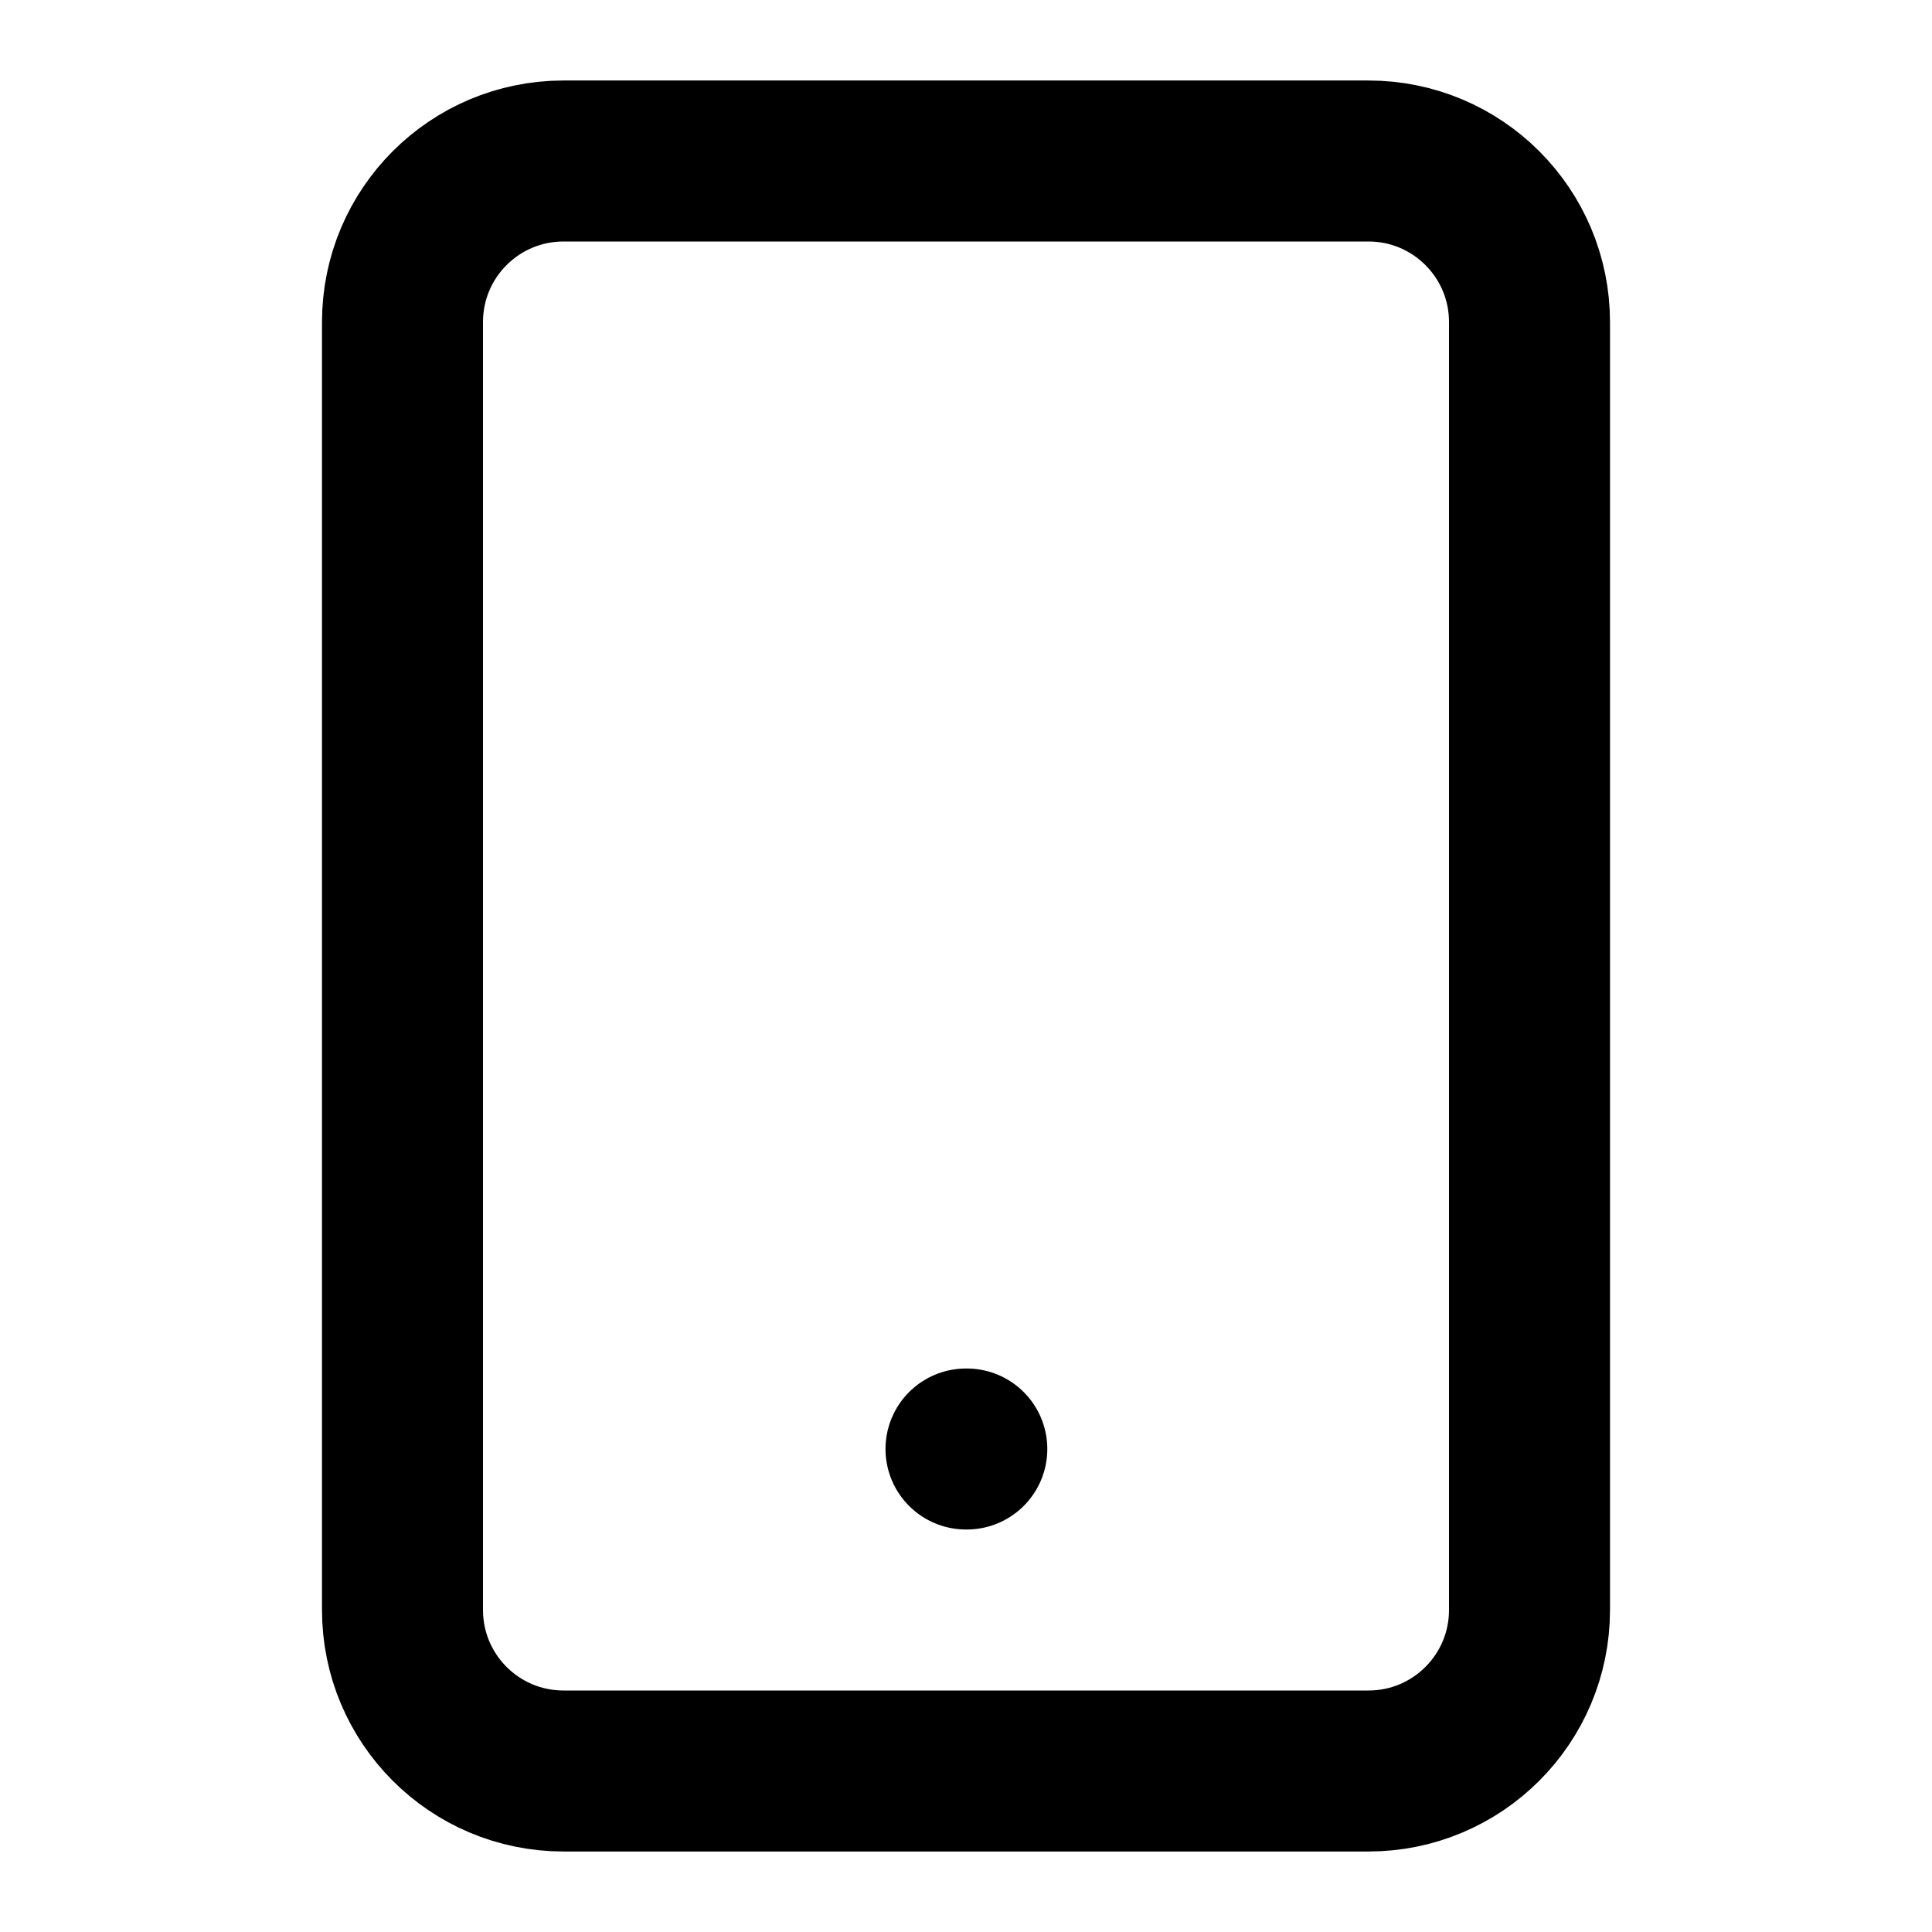
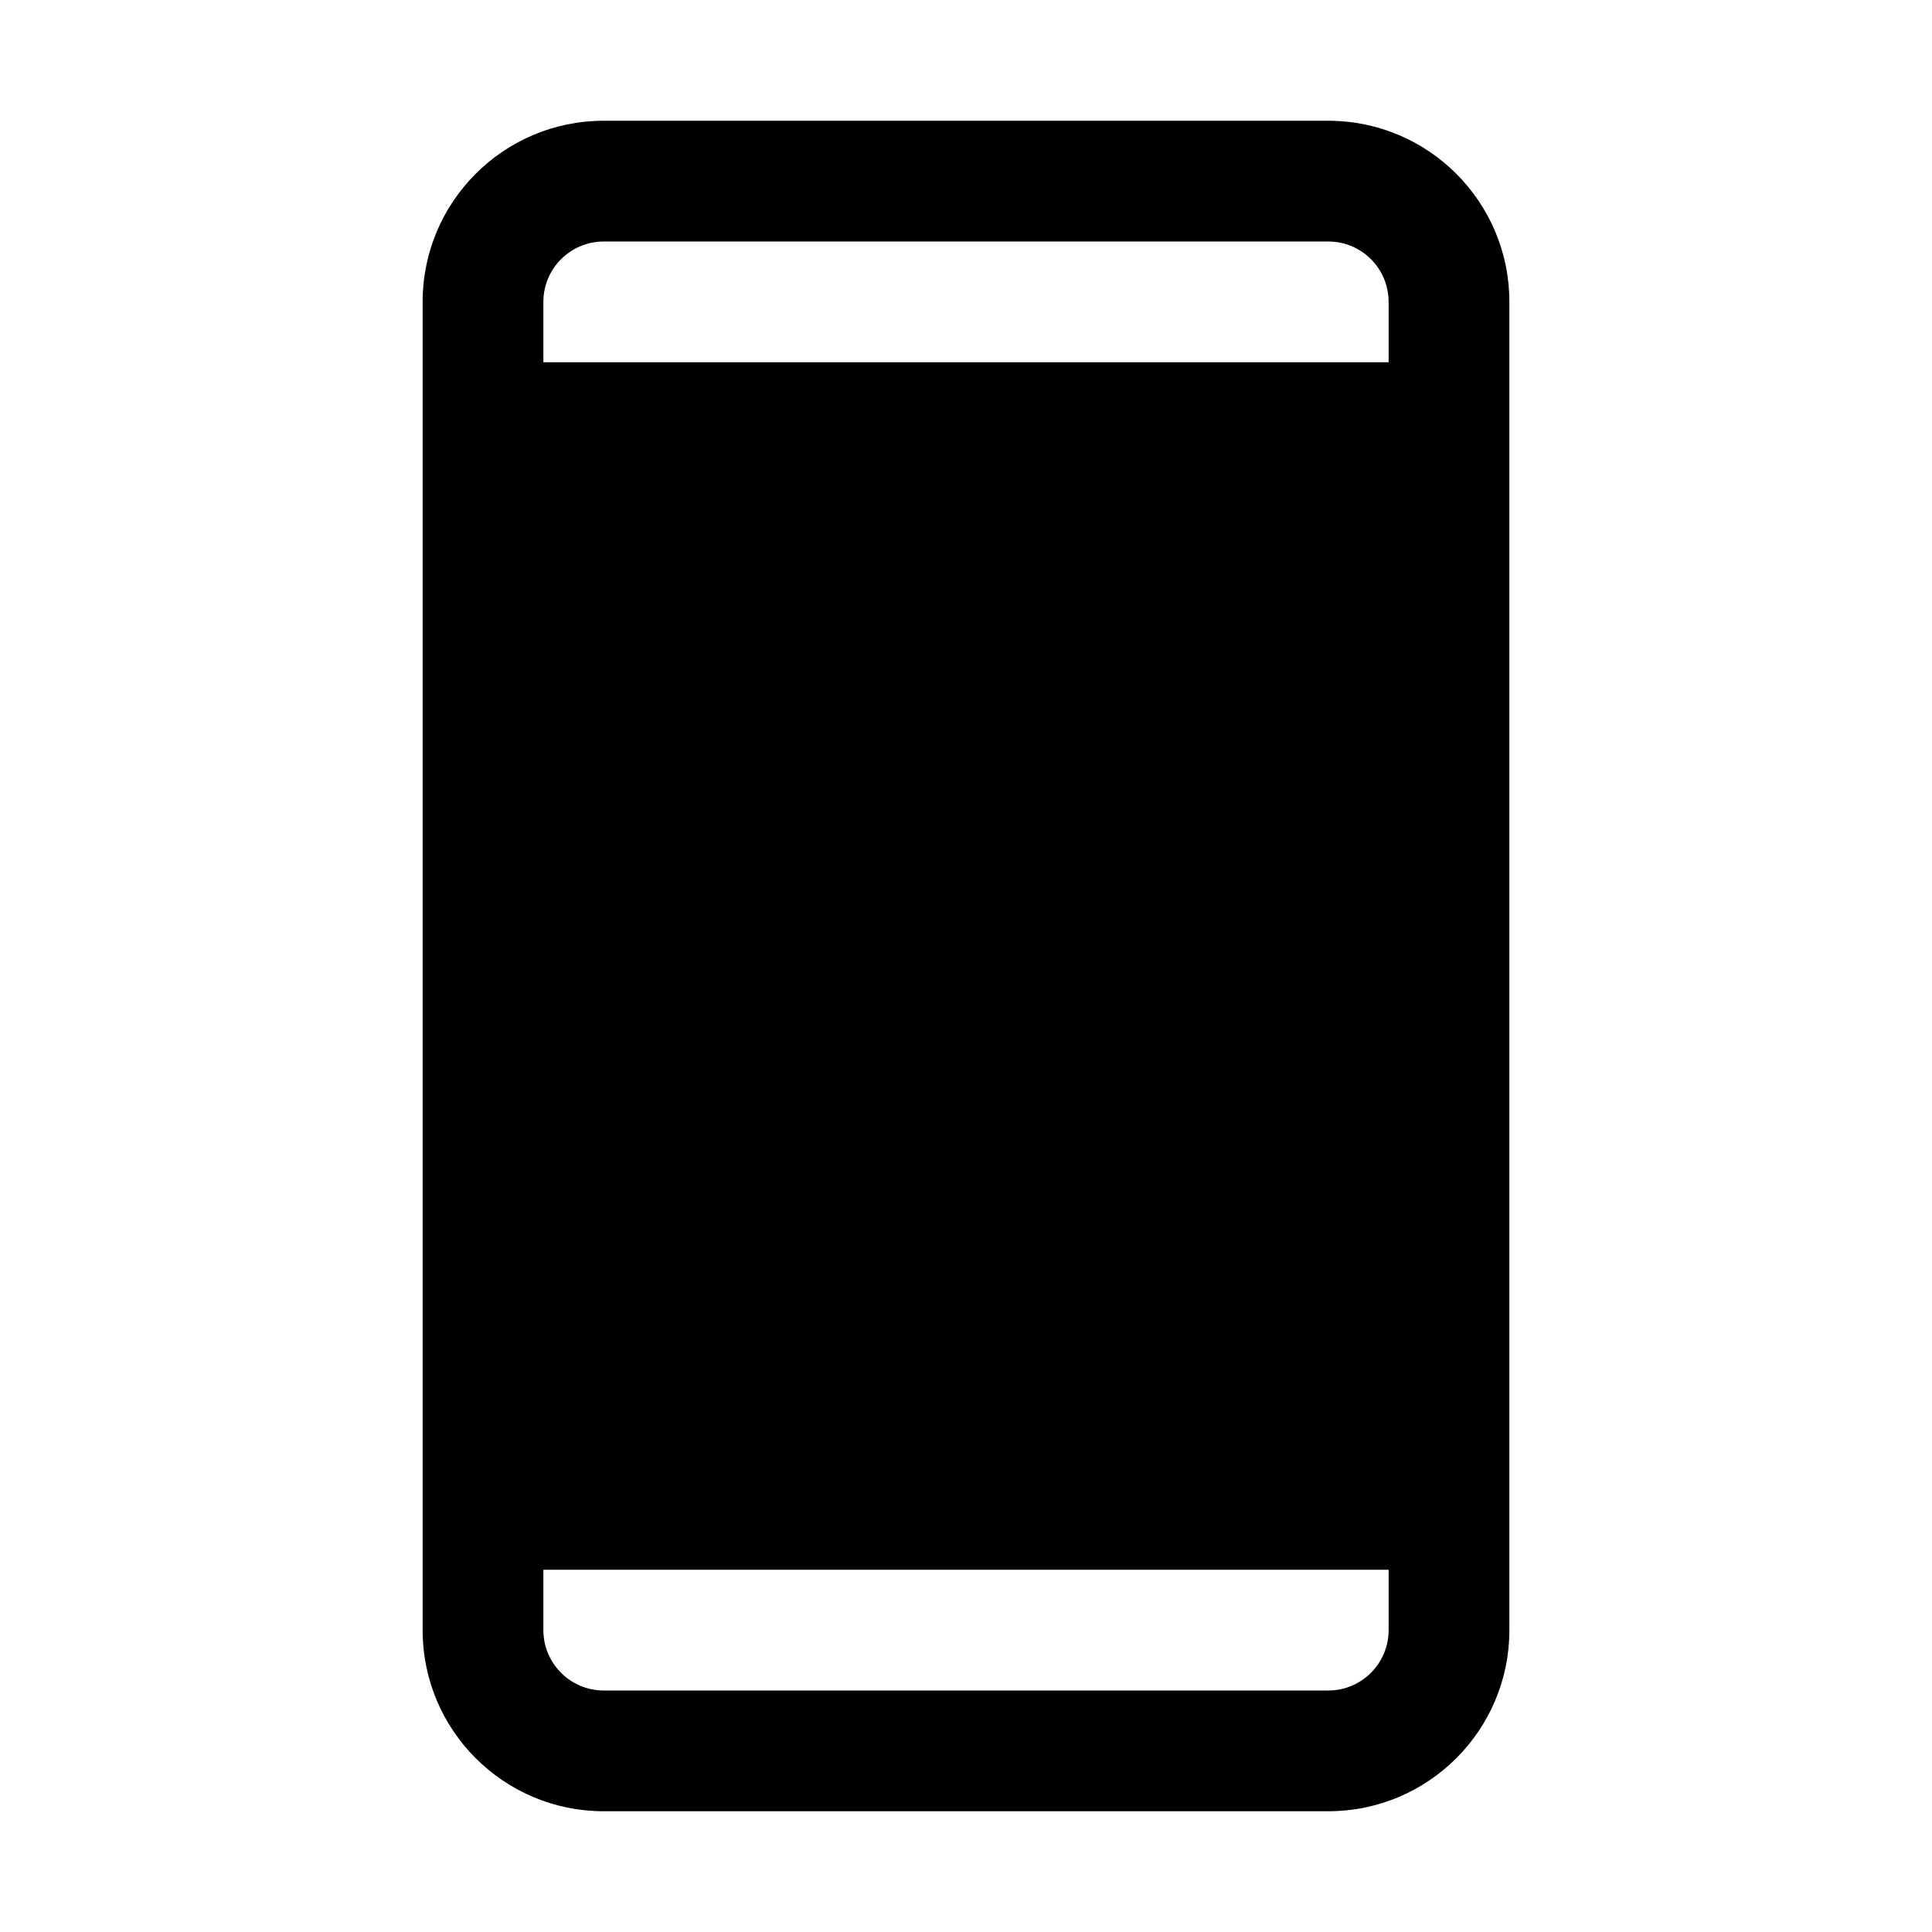
- <svg xmlns="http://www.w3.org/2000/svg" width="24" height="24" viewBox="0 0 24 24" fill="none" stroke="#000000" stroke-width="2" stroke-linecap="round" stroke-linejoin="round">
-   <rect width="14" height="20" x="5" y="2" rx="2" ry="2" />
-   <path d="M12 18h.01" />
+ <svg xmlns="http://www.w3.org/2000/svg" width="256" height="256" viewBox="0 0 256 256" fill="#000000">
+   <path d="M176,16H80A24,24,0,0,0,56,40V216a24,24,0,0,0,24,24h96a24,24,0,0,0,24-24V40A24,24,0,0,0,176,16ZM80,32h96a8,8,0,0,1,8,8v8H72V40A8,8,0,0,1,80,32Zm96,192H80a8,8,0,0,1-8-8v-8H184v8A8,8,0,0,1,176,224Z" />
</svg>
